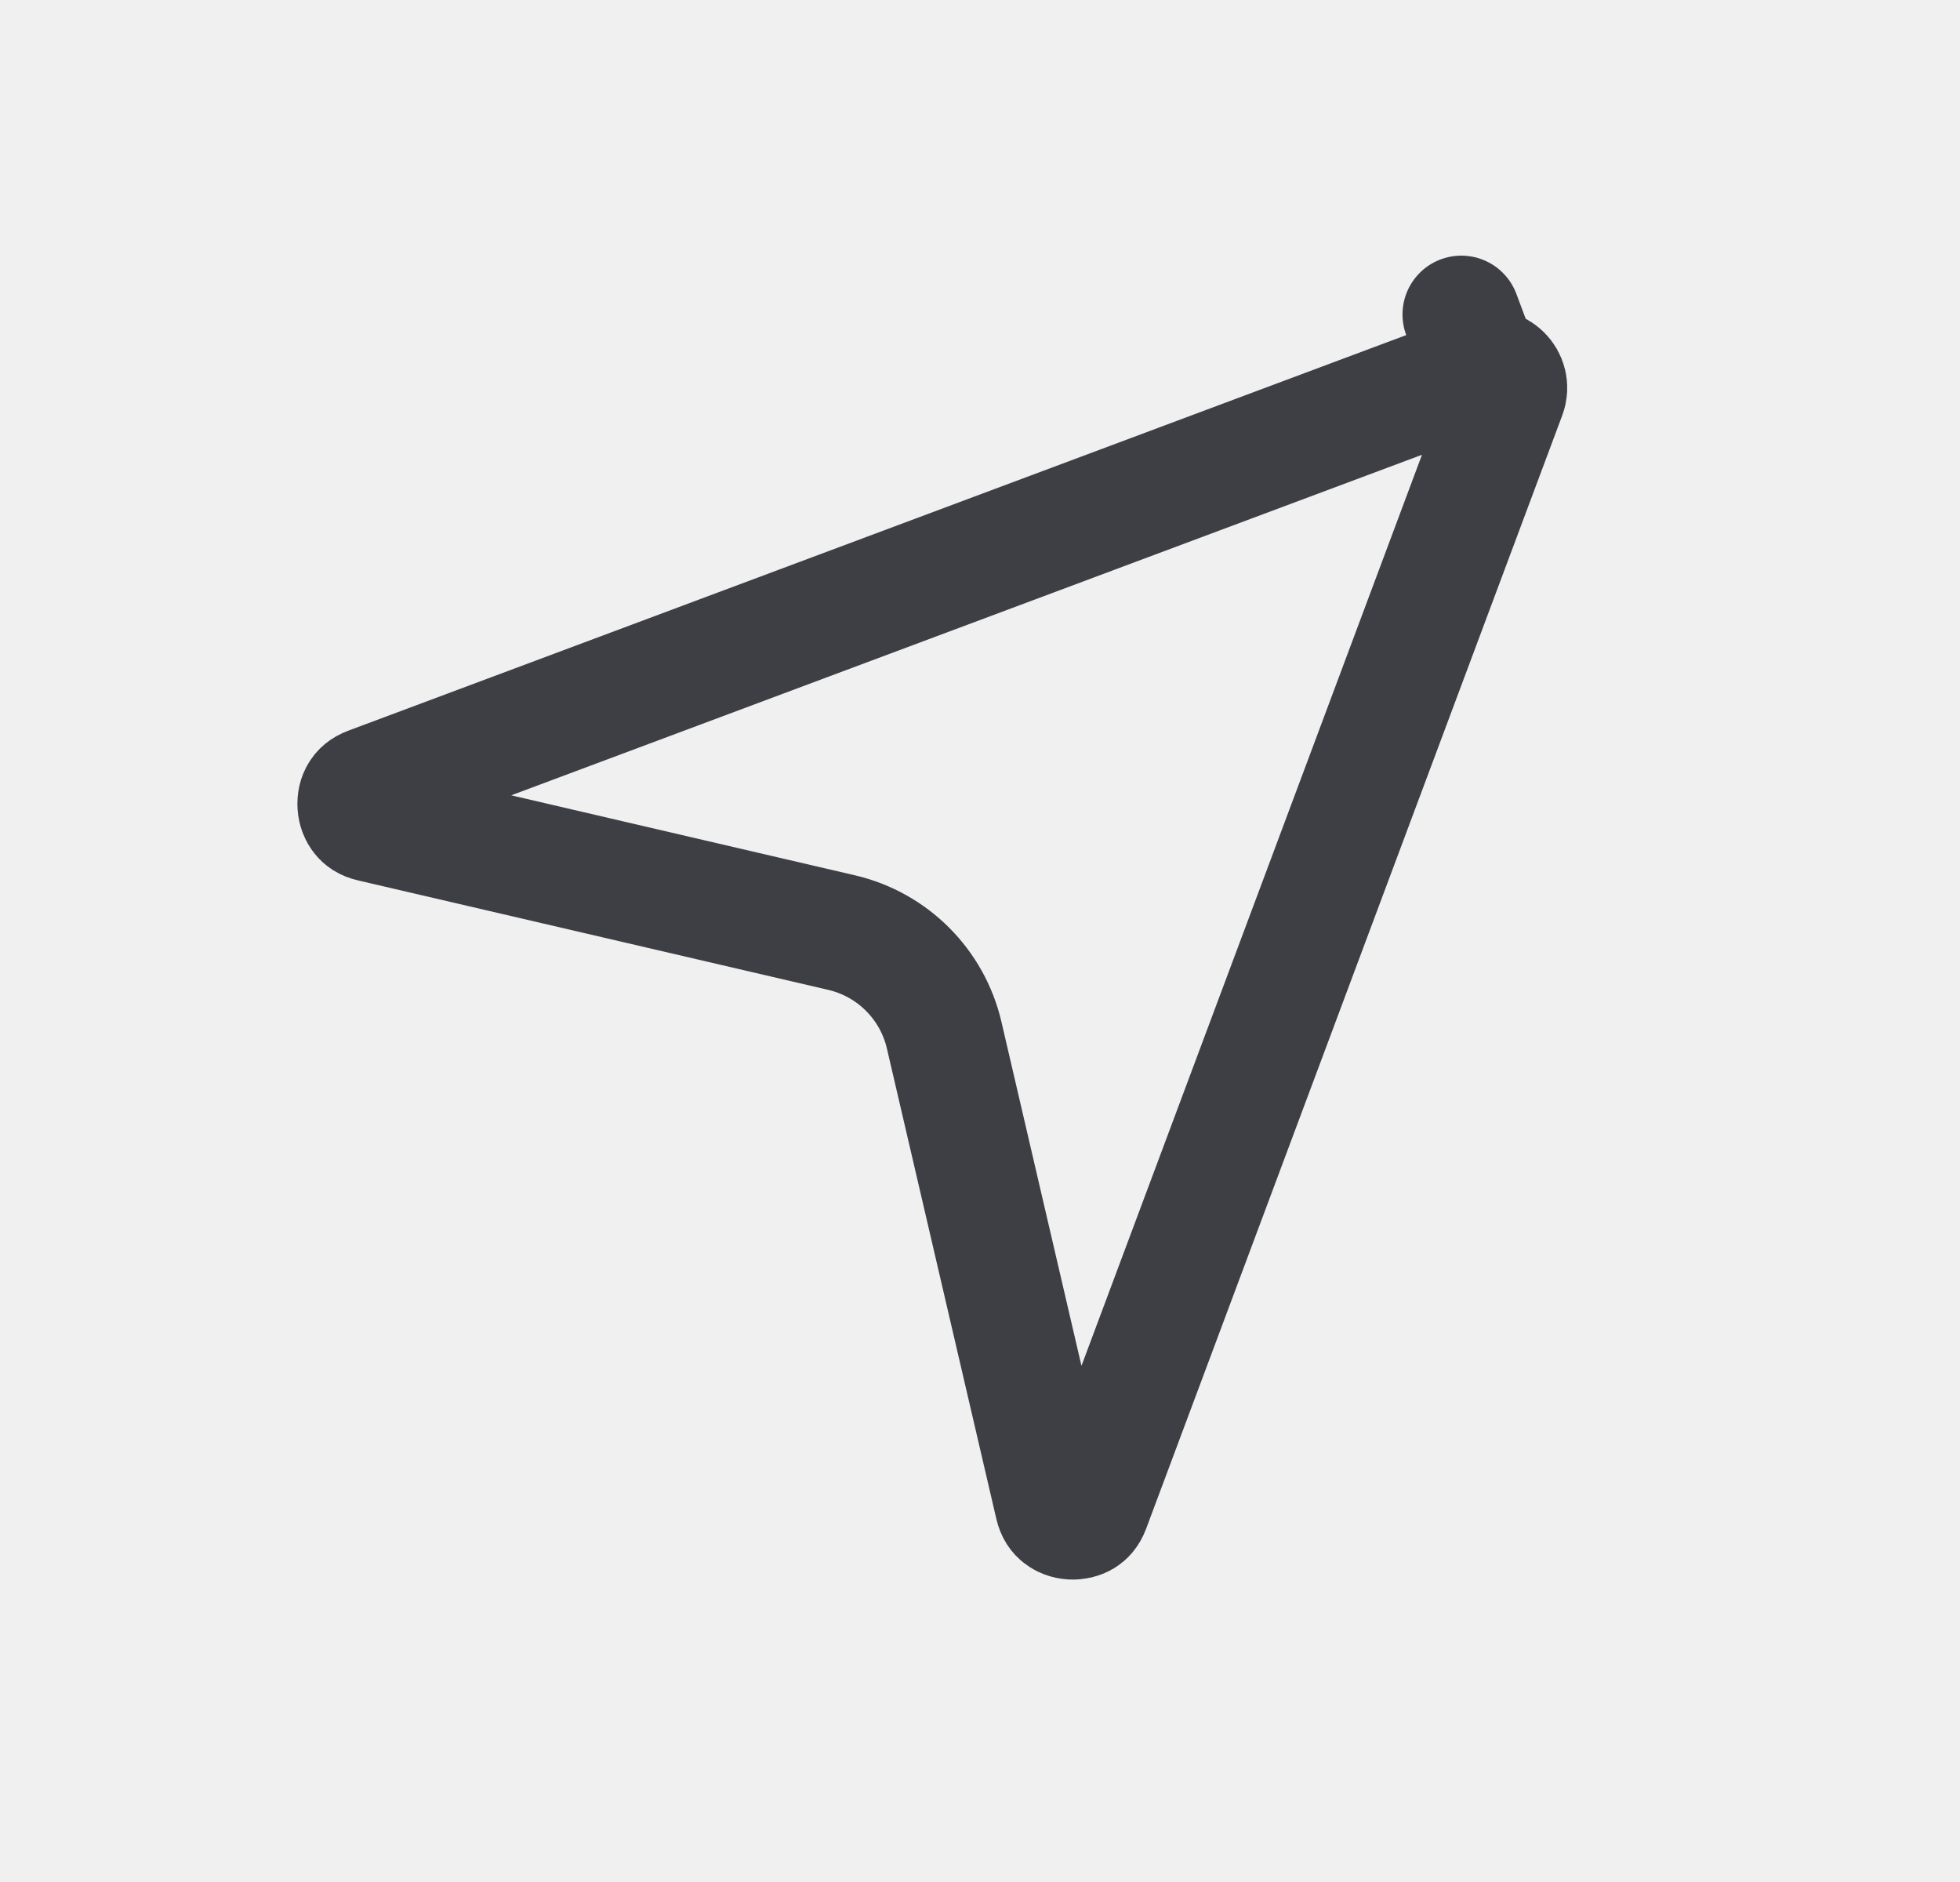
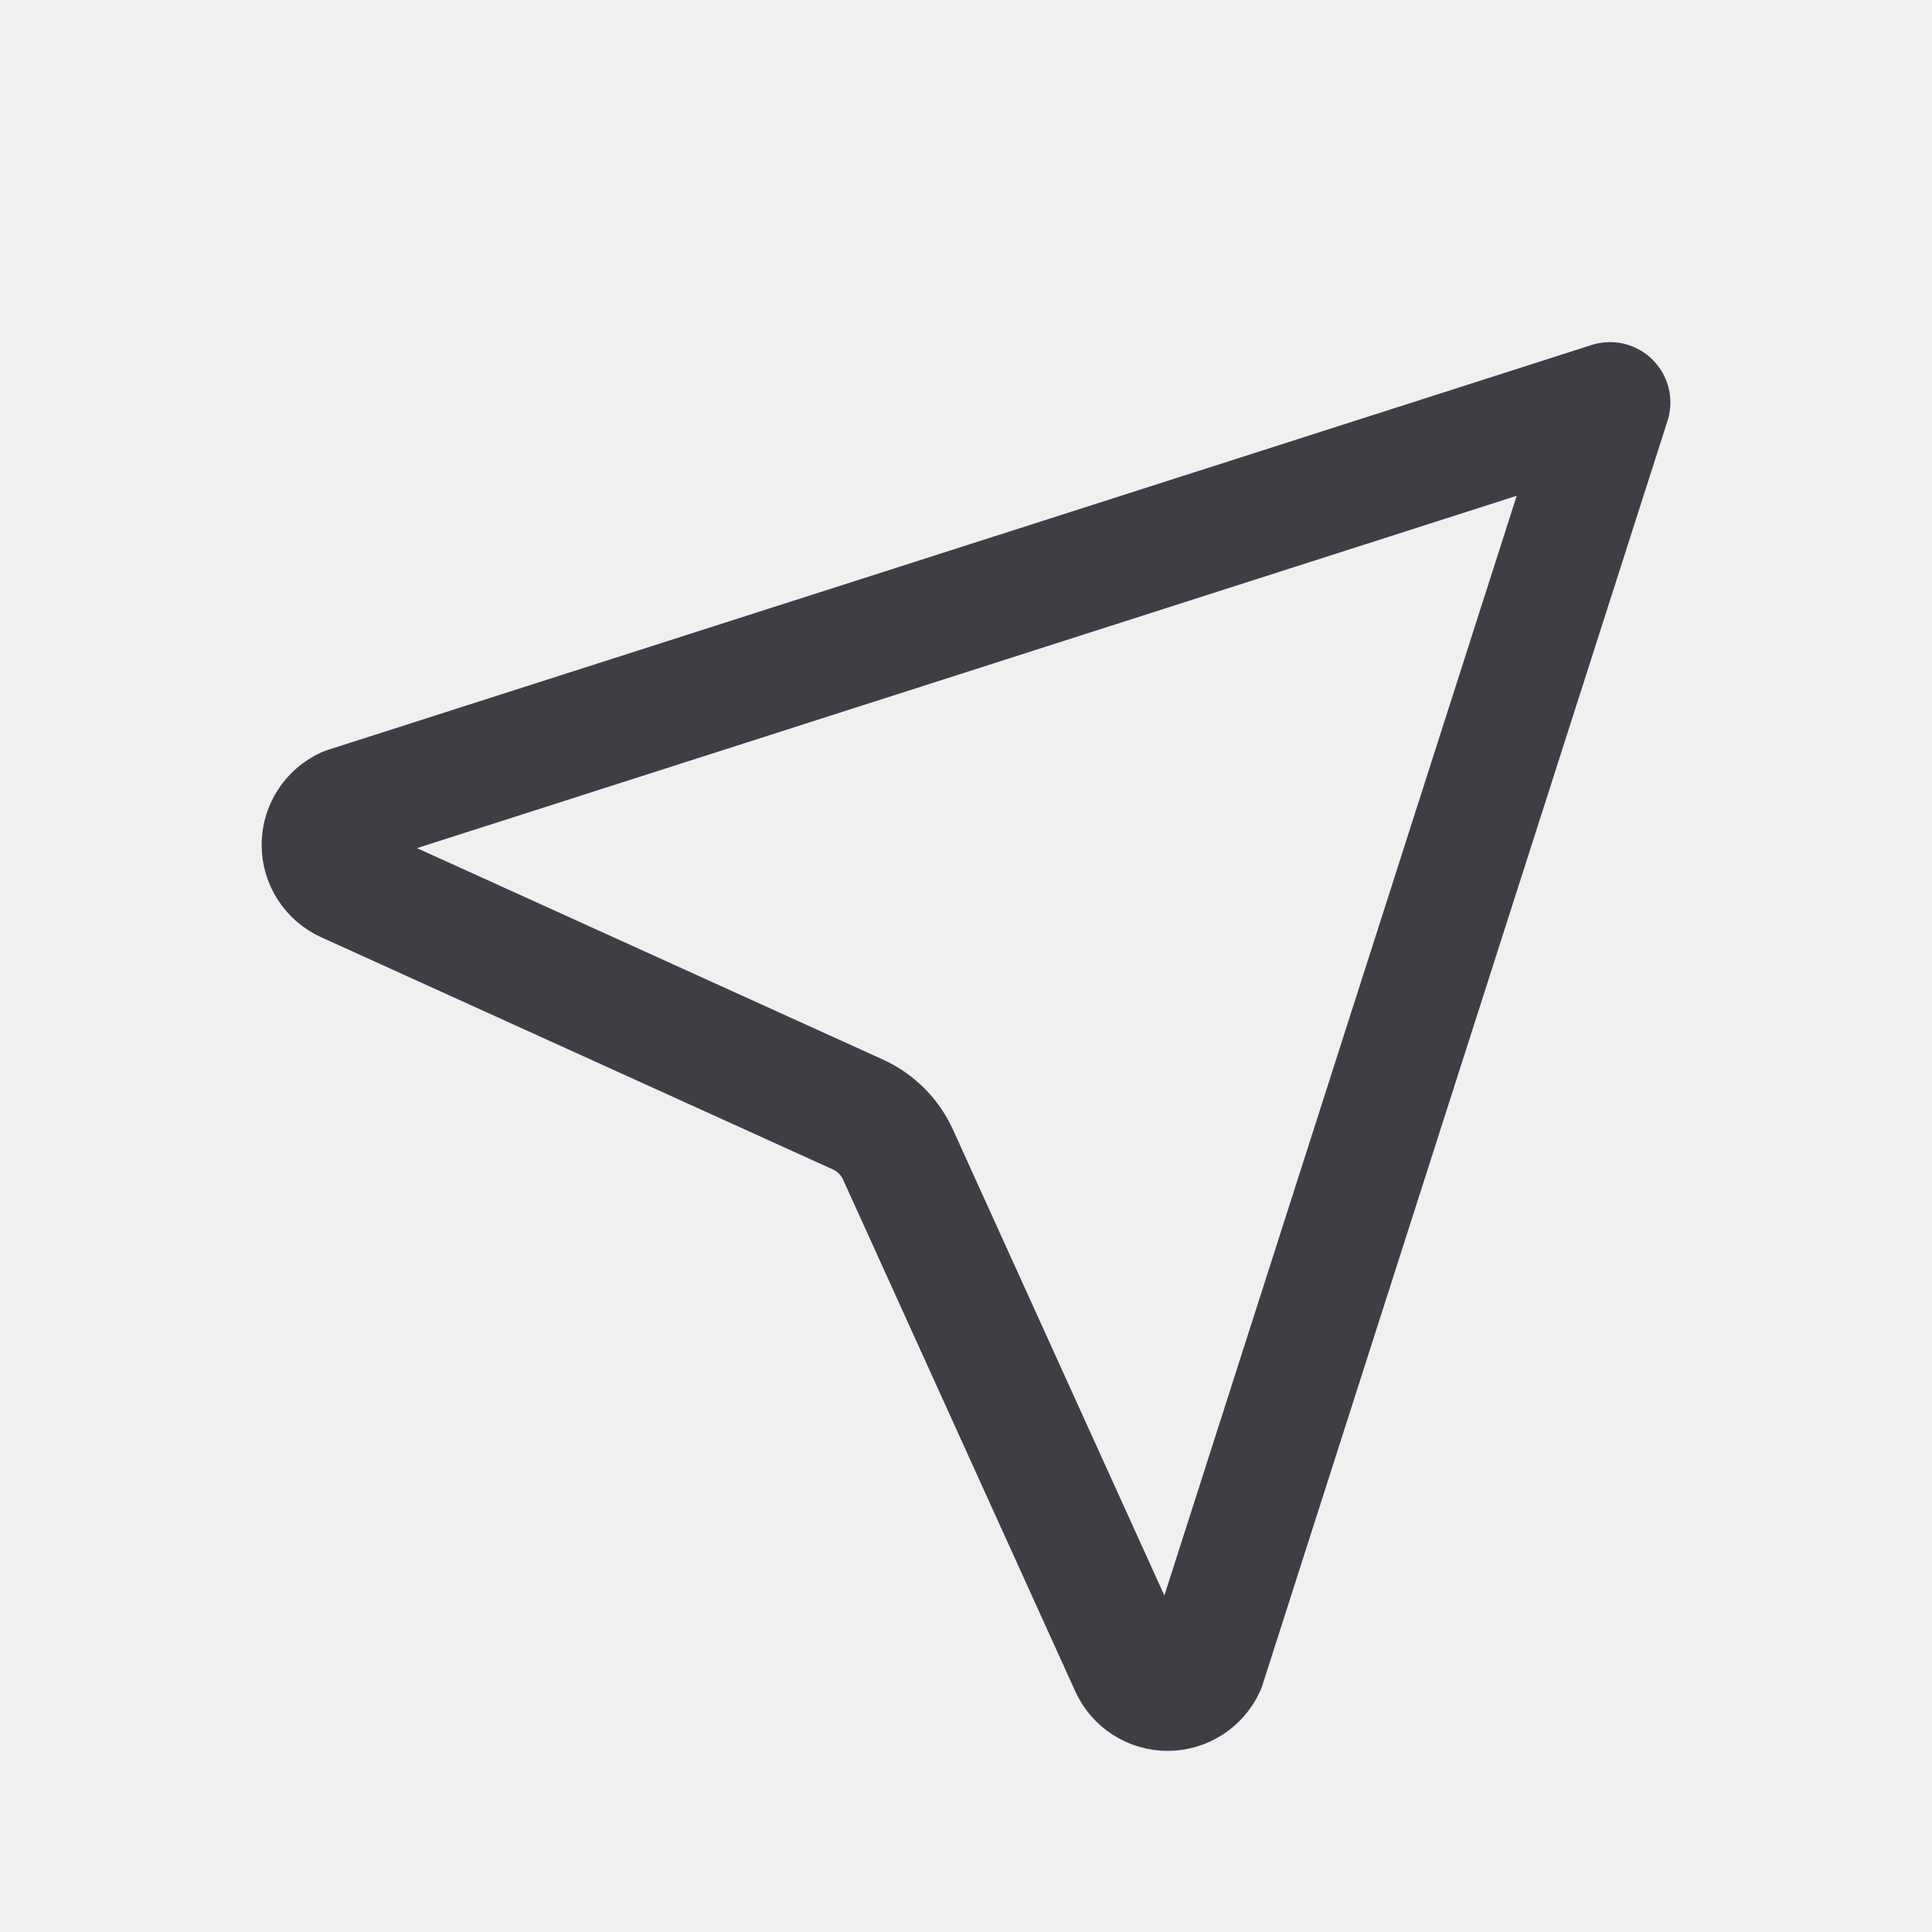
- <svg xmlns="http://www.w3.org/2000/svg" width="25" height="24" viewBox="0 0 25 24" fill="none">
-   <g clip-path="url(#clip0_4261_2825)">
-     <path d="M18.902 4.713C19.103 4.638 19.299 4.834 19.224 5.035L13.917 19.231C13.89 19.304 13.852 19.339 13.819 19.359C13.78 19.382 13.727 19.396 13.667 19.393C13.607 19.389 13.556 19.368 13.52 19.339C13.489 19.315 13.457 19.276 13.439 19.2L12.043 13.201C11.892 12.552 11.385 12.045 10.736 11.893L4.737 10.497C4.661 10.48 4.621 10.447 4.597 10.416C4.569 10.381 4.548 10.33 4.544 10.27C4.54 10.21 4.554 10.156 4.578 10.118C4.598 10.084 4.633 10.047 4.706 10.02L18.902 4.713L18.639 4.01L18.902 4.713Z" stroke="#3E3F45" stroke-width="1.5" stroke-linejoin="round" />
-   </g>
-   <defs>
-     <clipPath id="clip0_4261_2825">
-       <rect width="24" height="24" fill="white" transform="translate(0.25)" />
-     </clipPath>
-   </defs>
+ <svg xmlns="http://www.w3.org/2000/svg" width="24" height="24" viewBox="0 0 24 24" fill="none">
+   <path d="M20 5L14.969 20.702C14.928 20.791 14.863 20.866 14.78 20.919C14.698 20.972 14.602 21 14.505 21C14.407 21 14.311 20.972 14.229 20.919C14.147 20.866 14.081 20.791 14.041 20.702L11.155 14.342C11.055 14.122 10.878 13.945 10.658 13.845L4.298 10.959C4.209 10.919 4.134 10.853 4.081 10.771C4.028 10.689 4 10.593 4 10.495C4 10.398 4.028 10.302 4.081 10.22C4.134 10.137 4.209 10.072 4.298 10.031L20 5Z" stroke="#3E3F45" stroke-width="1.5" stroke-linecap="round" stroke-linejoin="round" />
</svg>
